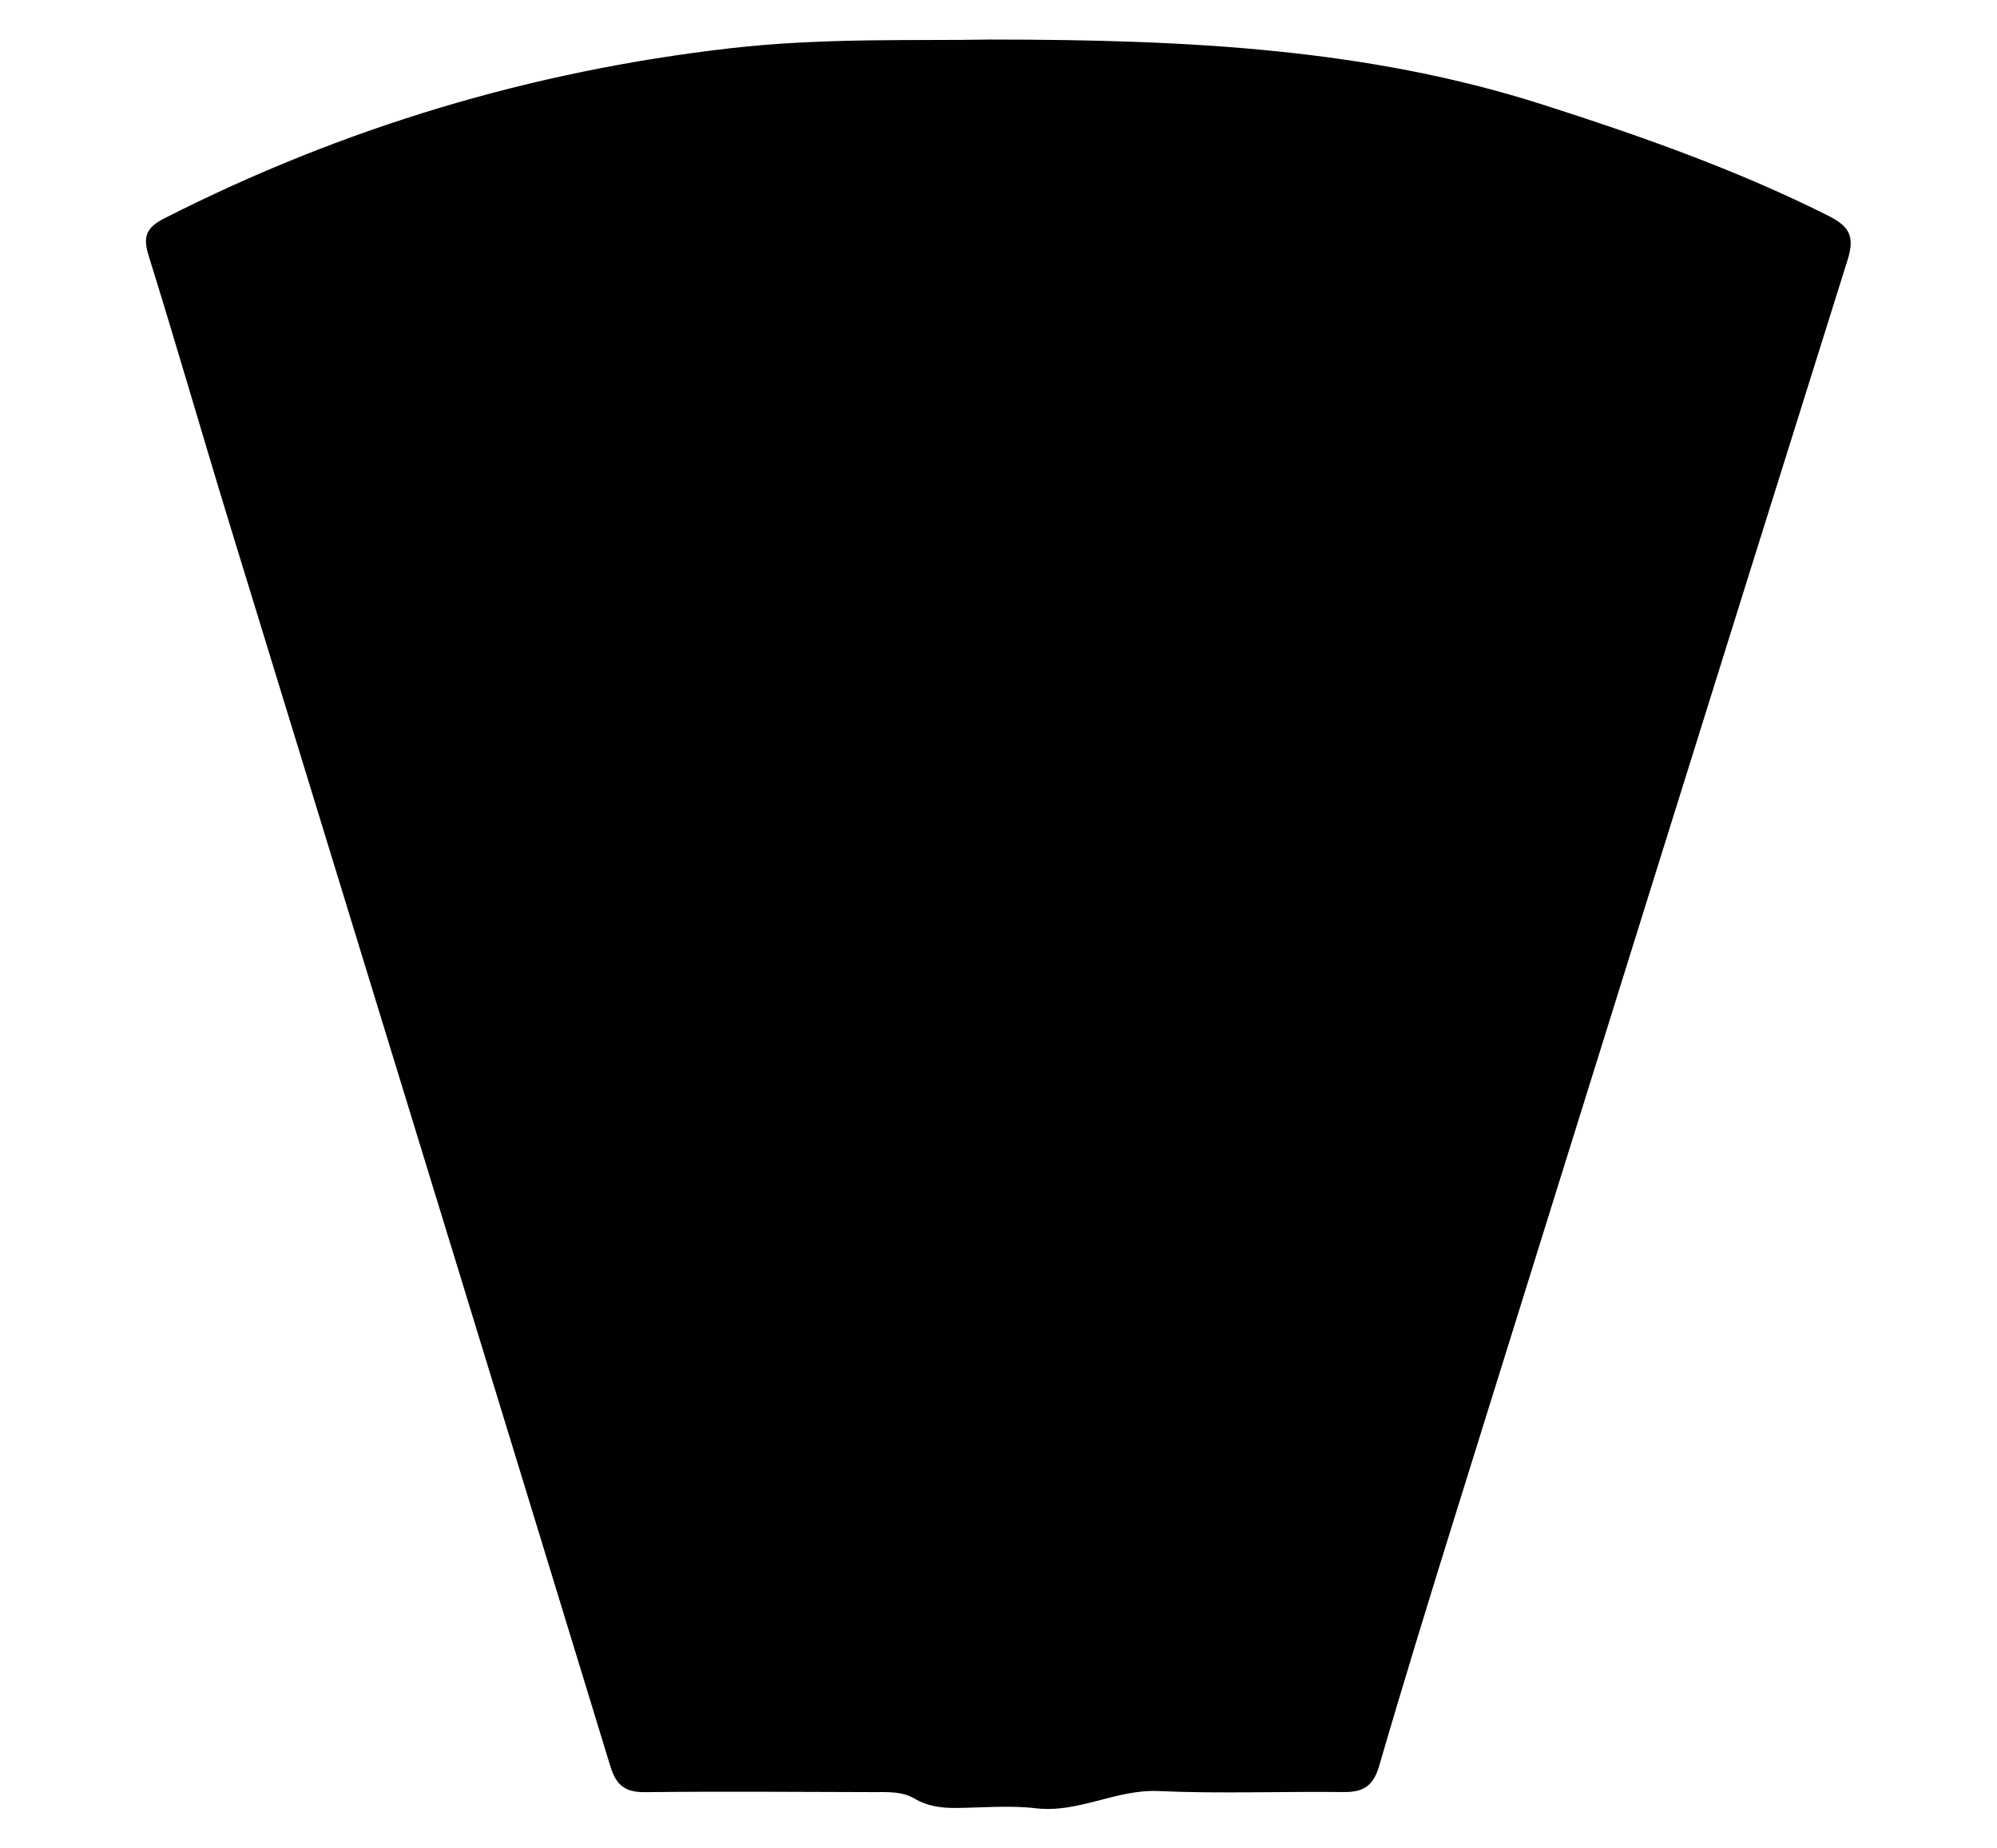
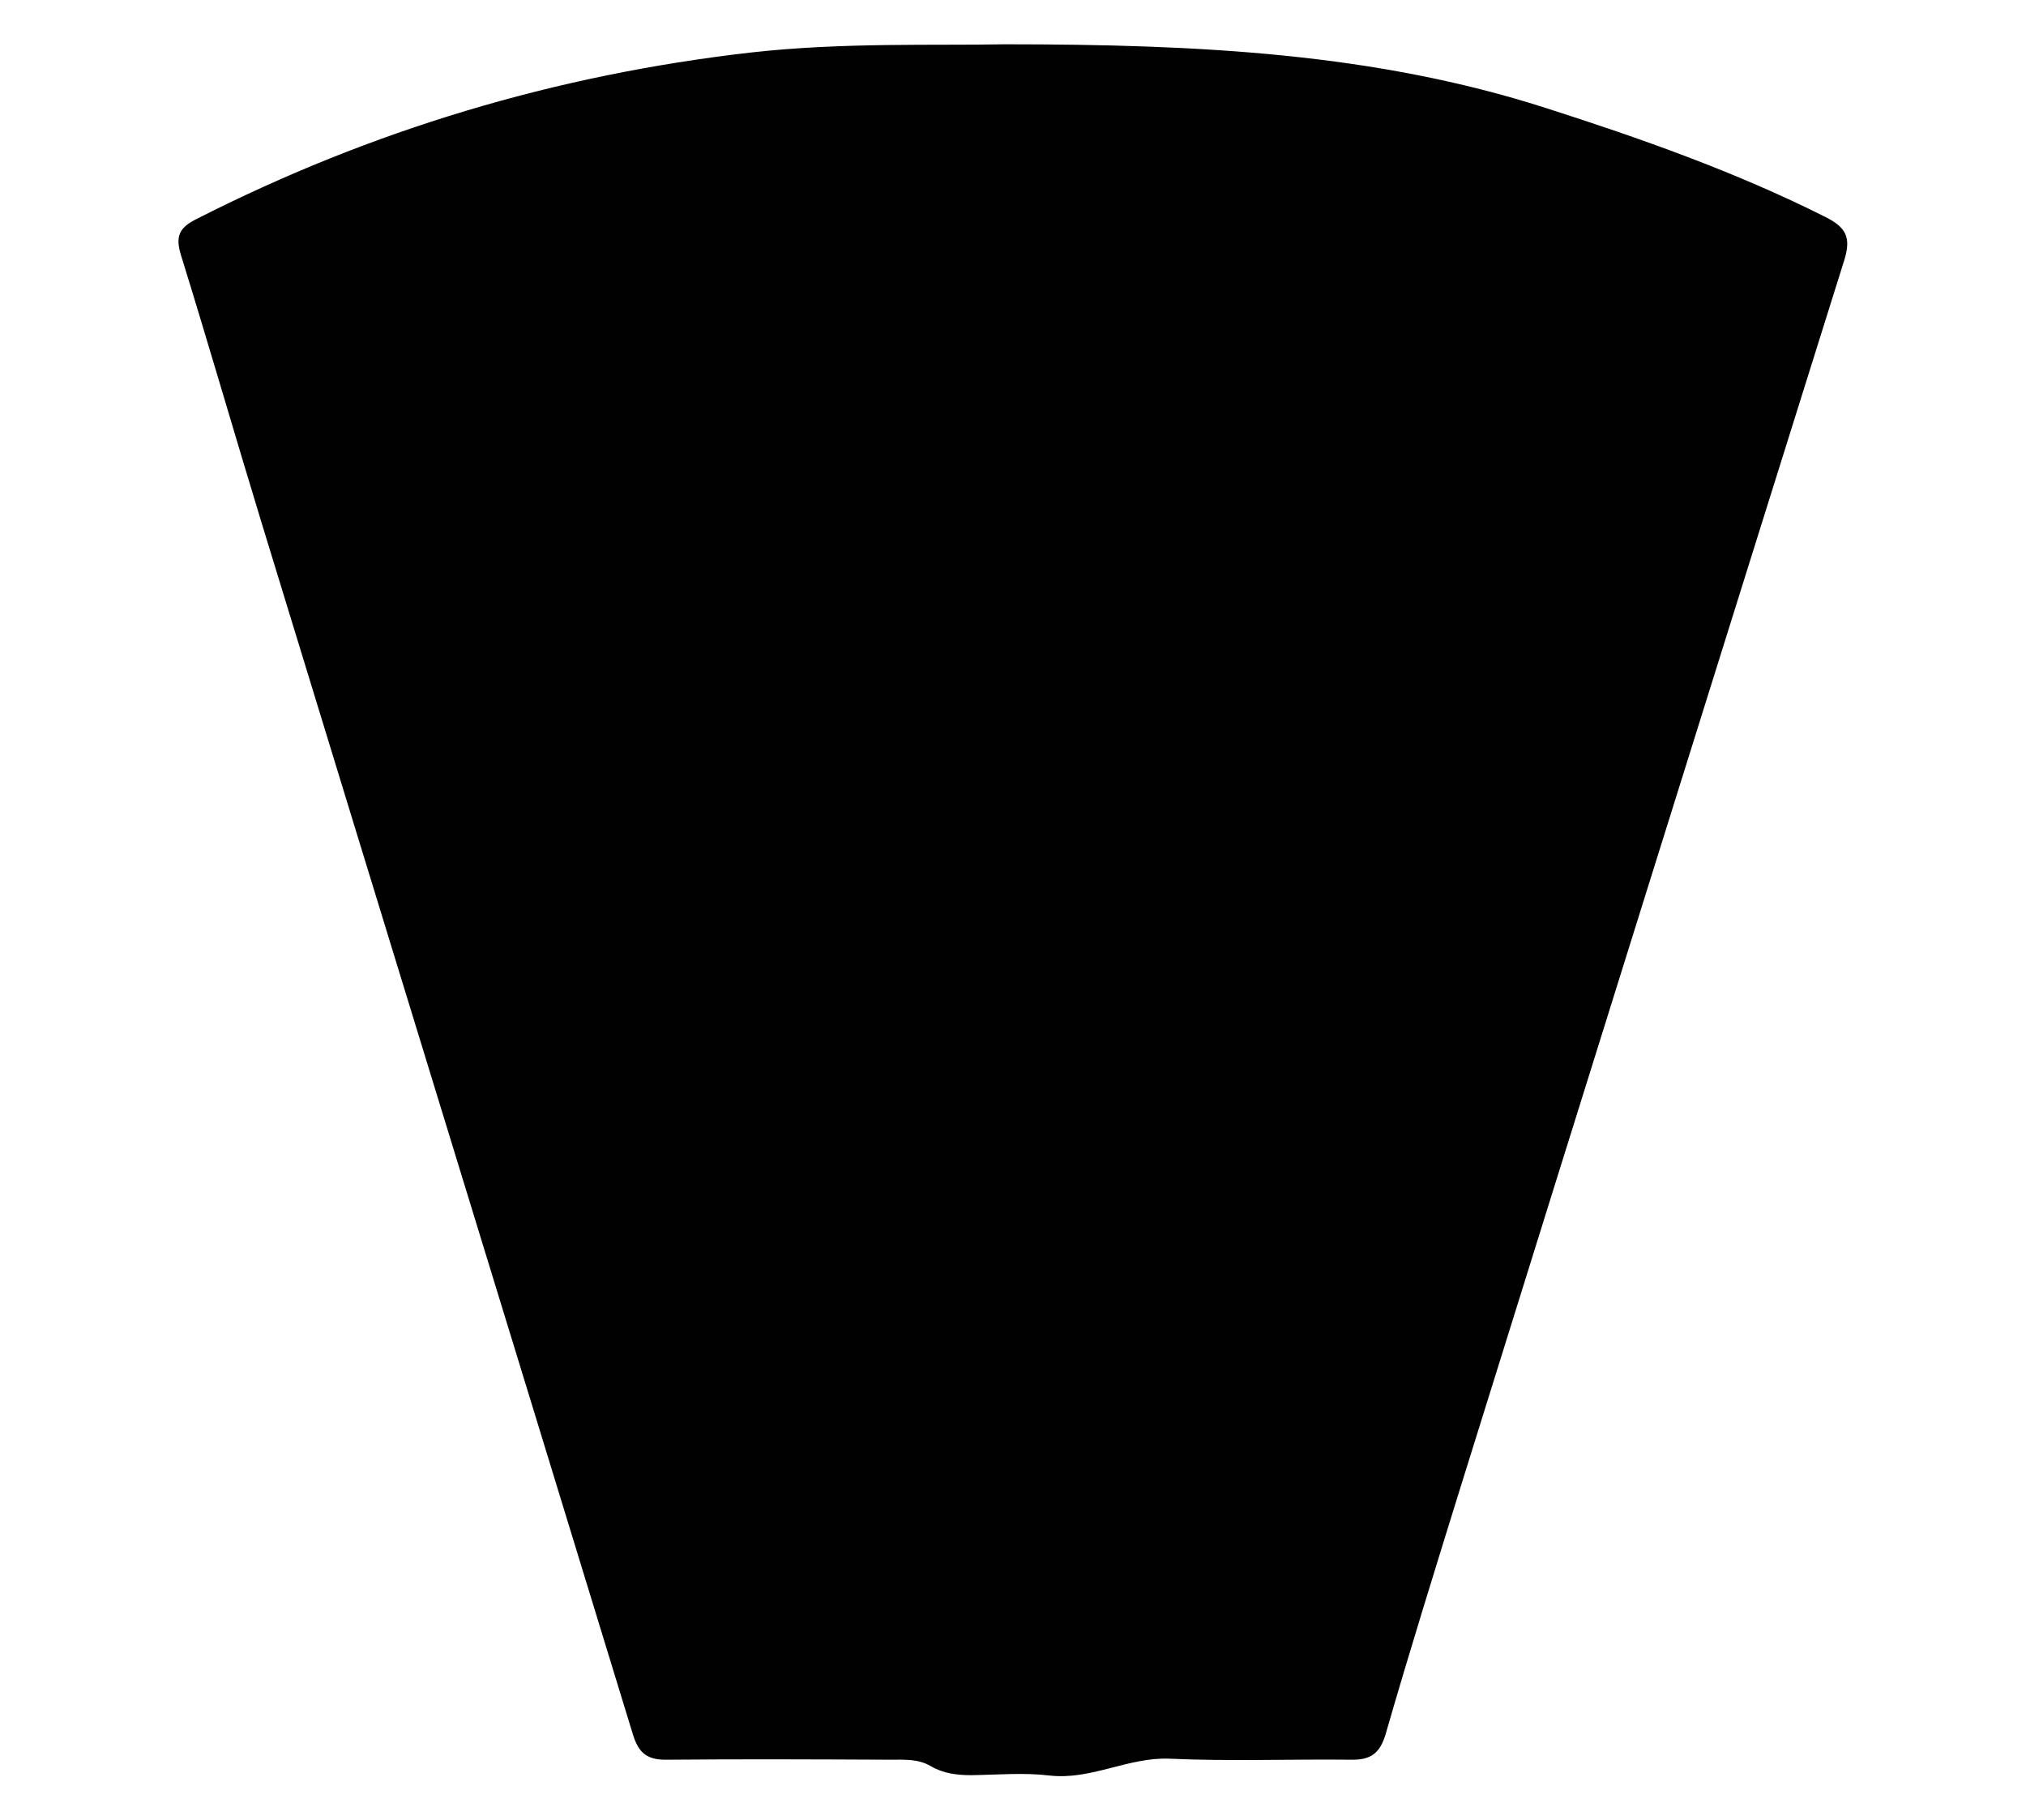
- <svg xmlns="http://www.w3.org/2000/svg" version="1.1" id="Layer_1" x="0px" y="0px" width="587px" height="543px" viewBox="0 0 587 543" enable-background="new 0 0 587 543" xml:space="preserve">
-   <path fill-rule="evenodd" clip-rule="evenodd" fill="#010101" d="M290.999,11.621c58.887,0.001,111.434,2.819,162.292,19.064  c28.645,9.149,56.977,19.128,83.966,32.638c6.145,3.075,8.063,5.937,5.859,12.952c-38.397,122.247-76.556,244.569-114.697,366.896  c-7.862,25.213-15.644,50.452-23.025,75.808c-1.71,5.874-4.658,7.738-10.413,7.67c-18.155-0.221-36.342,0.528-54.461-0.289  c-12.479-0.564-23.499,6.543-36.064,5.057c-7.74-0.916-15.683-0.155-23.534-0.092c-4.232,0.034-8.31-0.505-12.026-2.705  c-3.806-2.253-8.033-1.943-12.186-1.952c-22.328-0.054-44.658-0.237-66.983,0.013c-5.864,0.066-8.564-1.857-10.32-7.604  c-37.081-121.362-74.397-242.65-111.587-363.979c-8.17-26.655-15.865-53.457-24.165-80.07c-1.765-5.661-0.503-8.243,4.677-10.874  C100.809,37.5,156.17,20.883,214.703,14.174C242.146,11.03,269.572,12.025,290.999,11.621z" />
+ <svg xmlns="http://www.w3.org/2000/svg" version="1.1" id="Layer_1" x="0px" y="0px" width="590px" height="530px" viewBox="0 0 590 530" enable-background="new 0 0 590 530" xml:space="preserve">
+   <path id="la_x7C_Main_Color_x7C_main" fill="#010101" d="M292.6,12.9c57.1,0,108.1,2.7,157.4,18.5c27.8,8.9,55.3,18.6,81.4,31.7  c6,3,7.8,5.8,5.7,12.6c-37.2,118.6-74.3,237.2-111.3,355.9c-7.6,24.5-15.2,48.9-22.3,73.5c-1.7,5.7-4.5,7.5-10.1,7.4  c-17.6-0.2-35.3,0.5-52.8-0.3c-12.1-0.5-22.8,6.3-35,4.9c-7.5-0.9-15.2-0.2-22.8-0.1c-4.1,0-8.1-0.5-11.7-2.6  c-3.7-2.2-7.8-1.9-11.8-1.9c-21.7-0.1-43.3-0.2-65,0c-5.7,0.1-8.3-1.8-10-7.4c-36-117.7-72.2-235.4-108.2-353.1  c-7.9-25.9-15.4-51.9-23.4-77.7c-1.7-5.5-0.5-8,4.5-10.5c50.9-25.9,104.6-42,161.4-48.5C245.2,12.3,271.8,13.3,292.6,12.9z" />
</svg>
